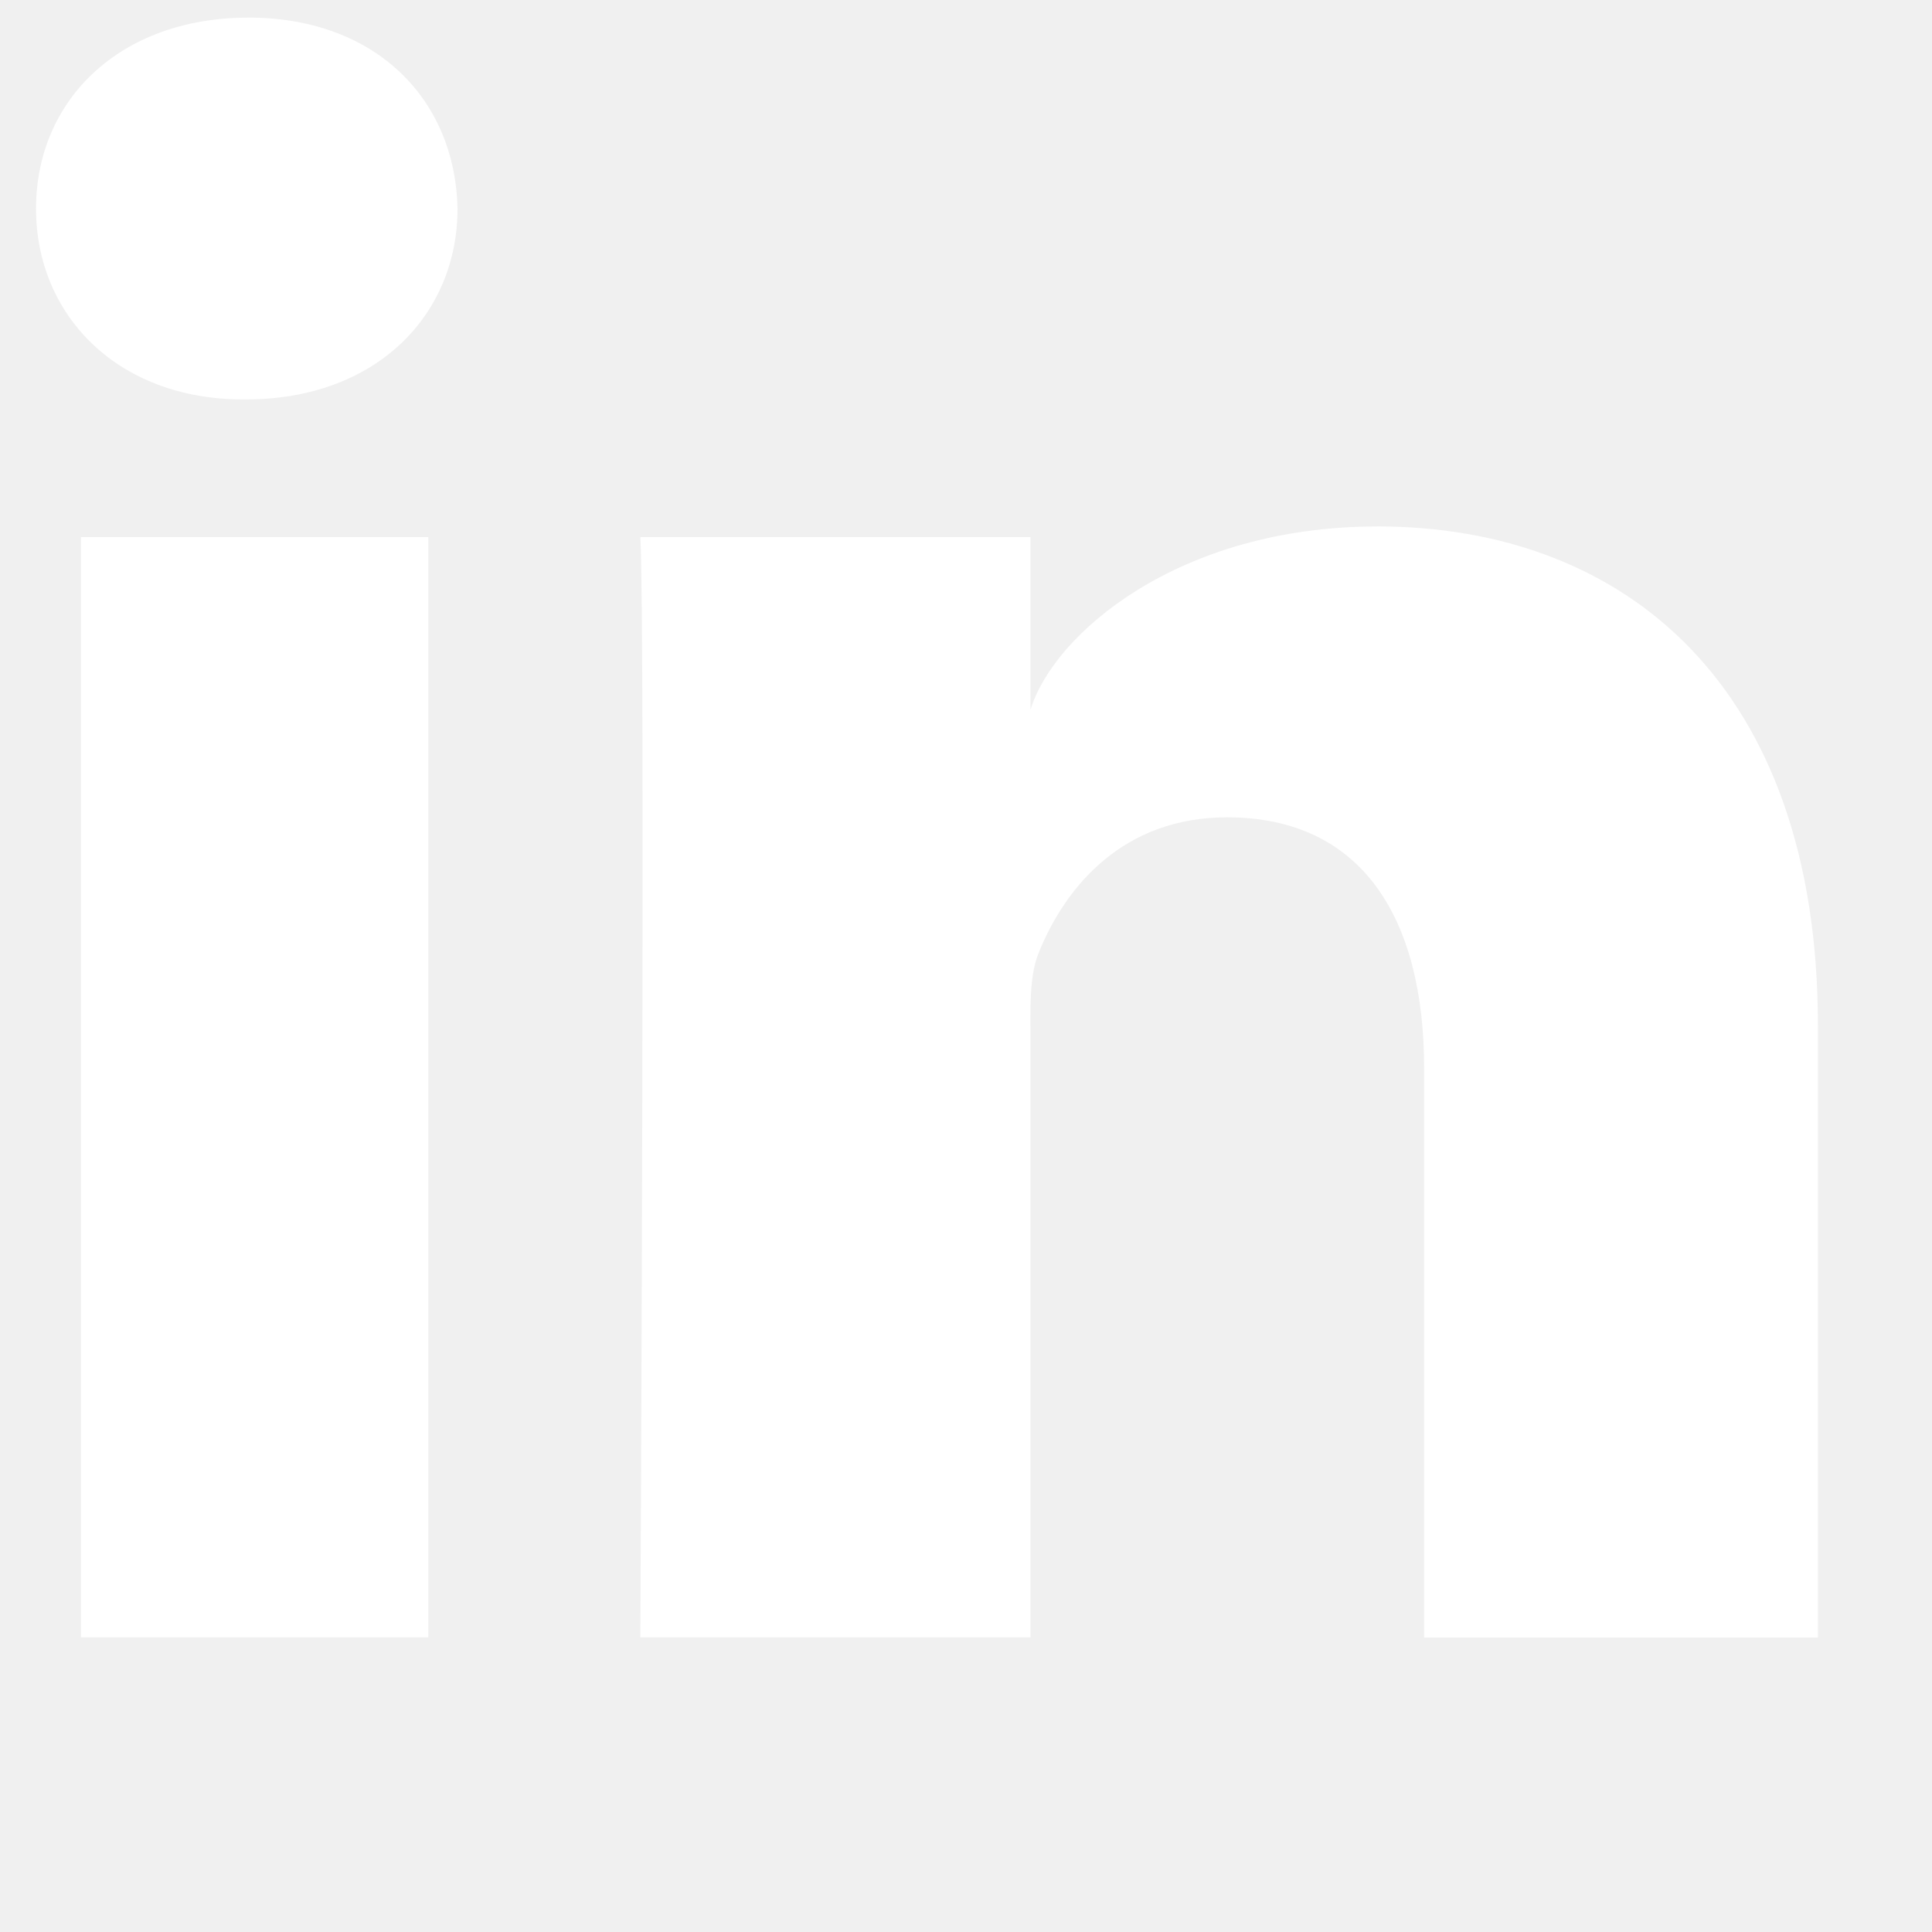
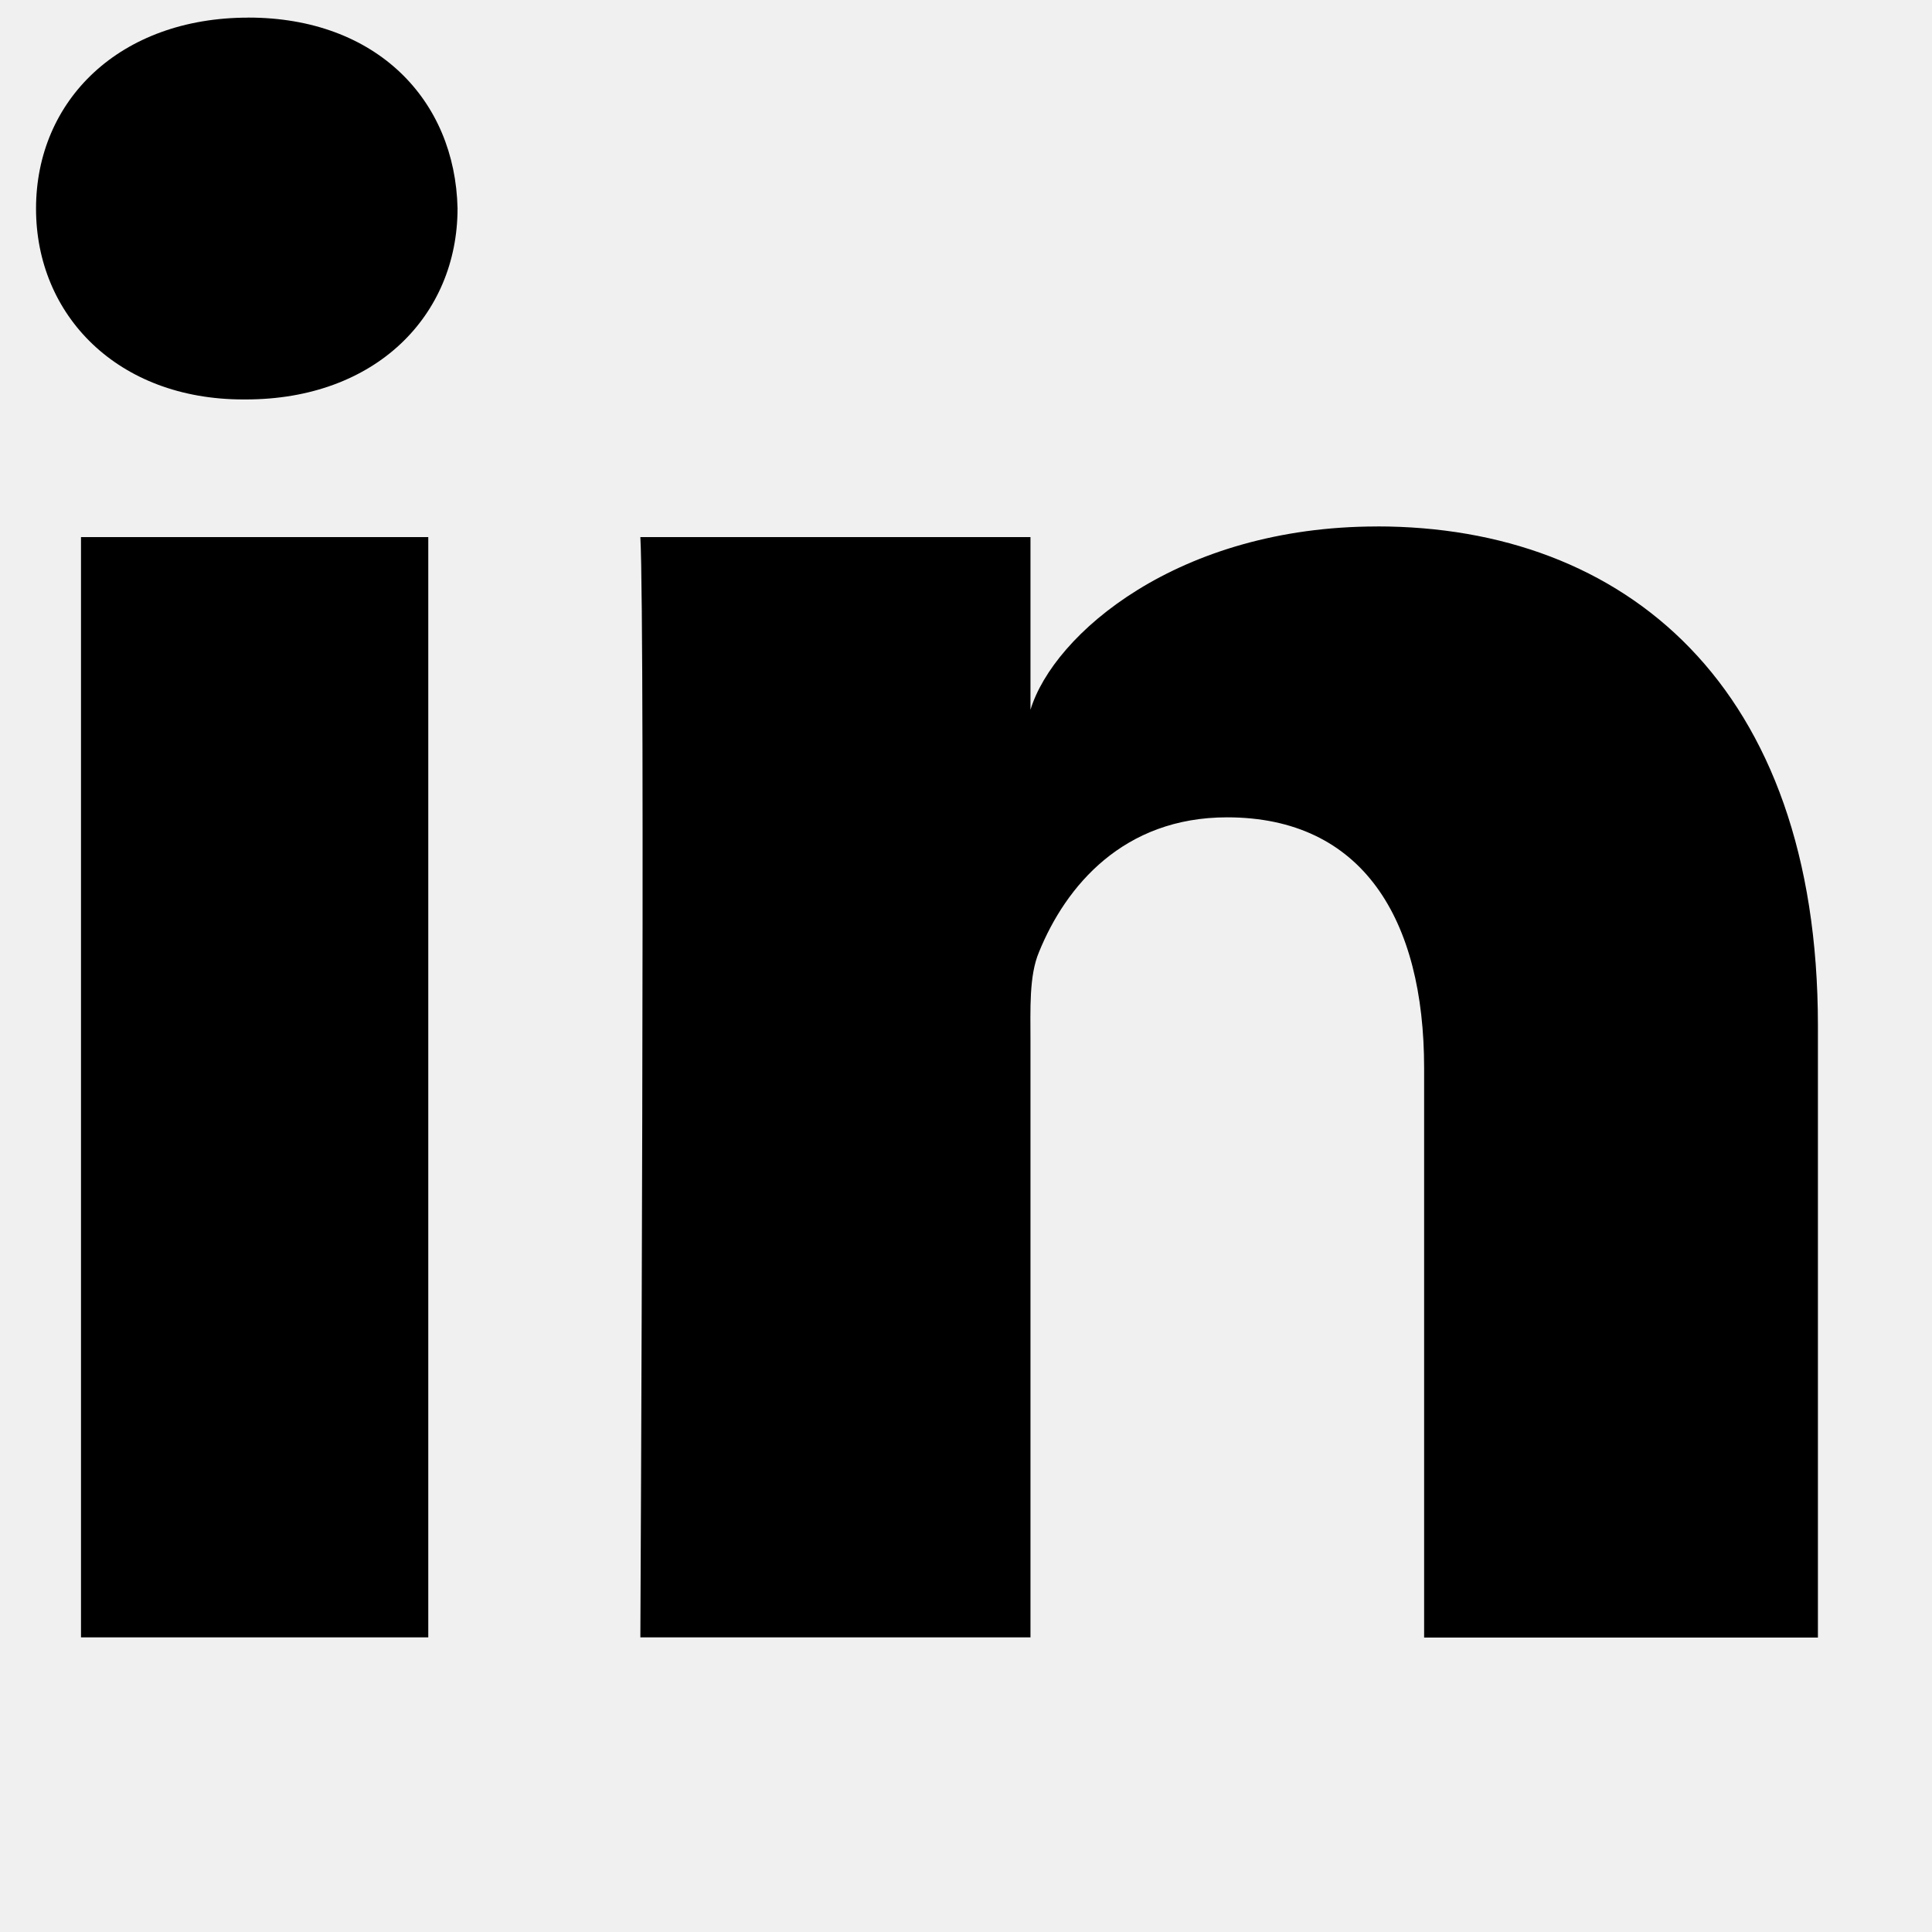
- <svg xmlns="http://www.w3.org/2000/svg" class="hover:fill-blue-400 block" fill="#fff" viewBox="0 0 40 40">
+ <svg xmlns="http://www.w3.org/2000/svg" class="md:hover:fill-blue-400 block hover:none" fill="fill-current" viewBox="0 0 40 40">
  <path d="M1.677 11.12h7.19V33.9h-7.19V11.12zm26.835-.22c-4.12 0-6.7 2.23-7.177 3.795V11.12h-8.077c.104 1.898 0 22.78 0 22.78h8.077V21.574c0-.685-.032-1.37.176-1.862.556-1.37 1.75-2.79 3.894-2.79 2.805 0 4.08 2.106 4.08 5.192v11.79h8.153V21.233c0-7.057-4.015-10.334-9.125-10.334zM5.14.365C2.483.365.746 2.07.746 4.32c0 2.208 1.688 3.95 4.29 3.95h.052c2.702 0 4.385-1.748 4.385-3.956C9.423 2.066 7.792.364 5.14.364z" />
</svg>
